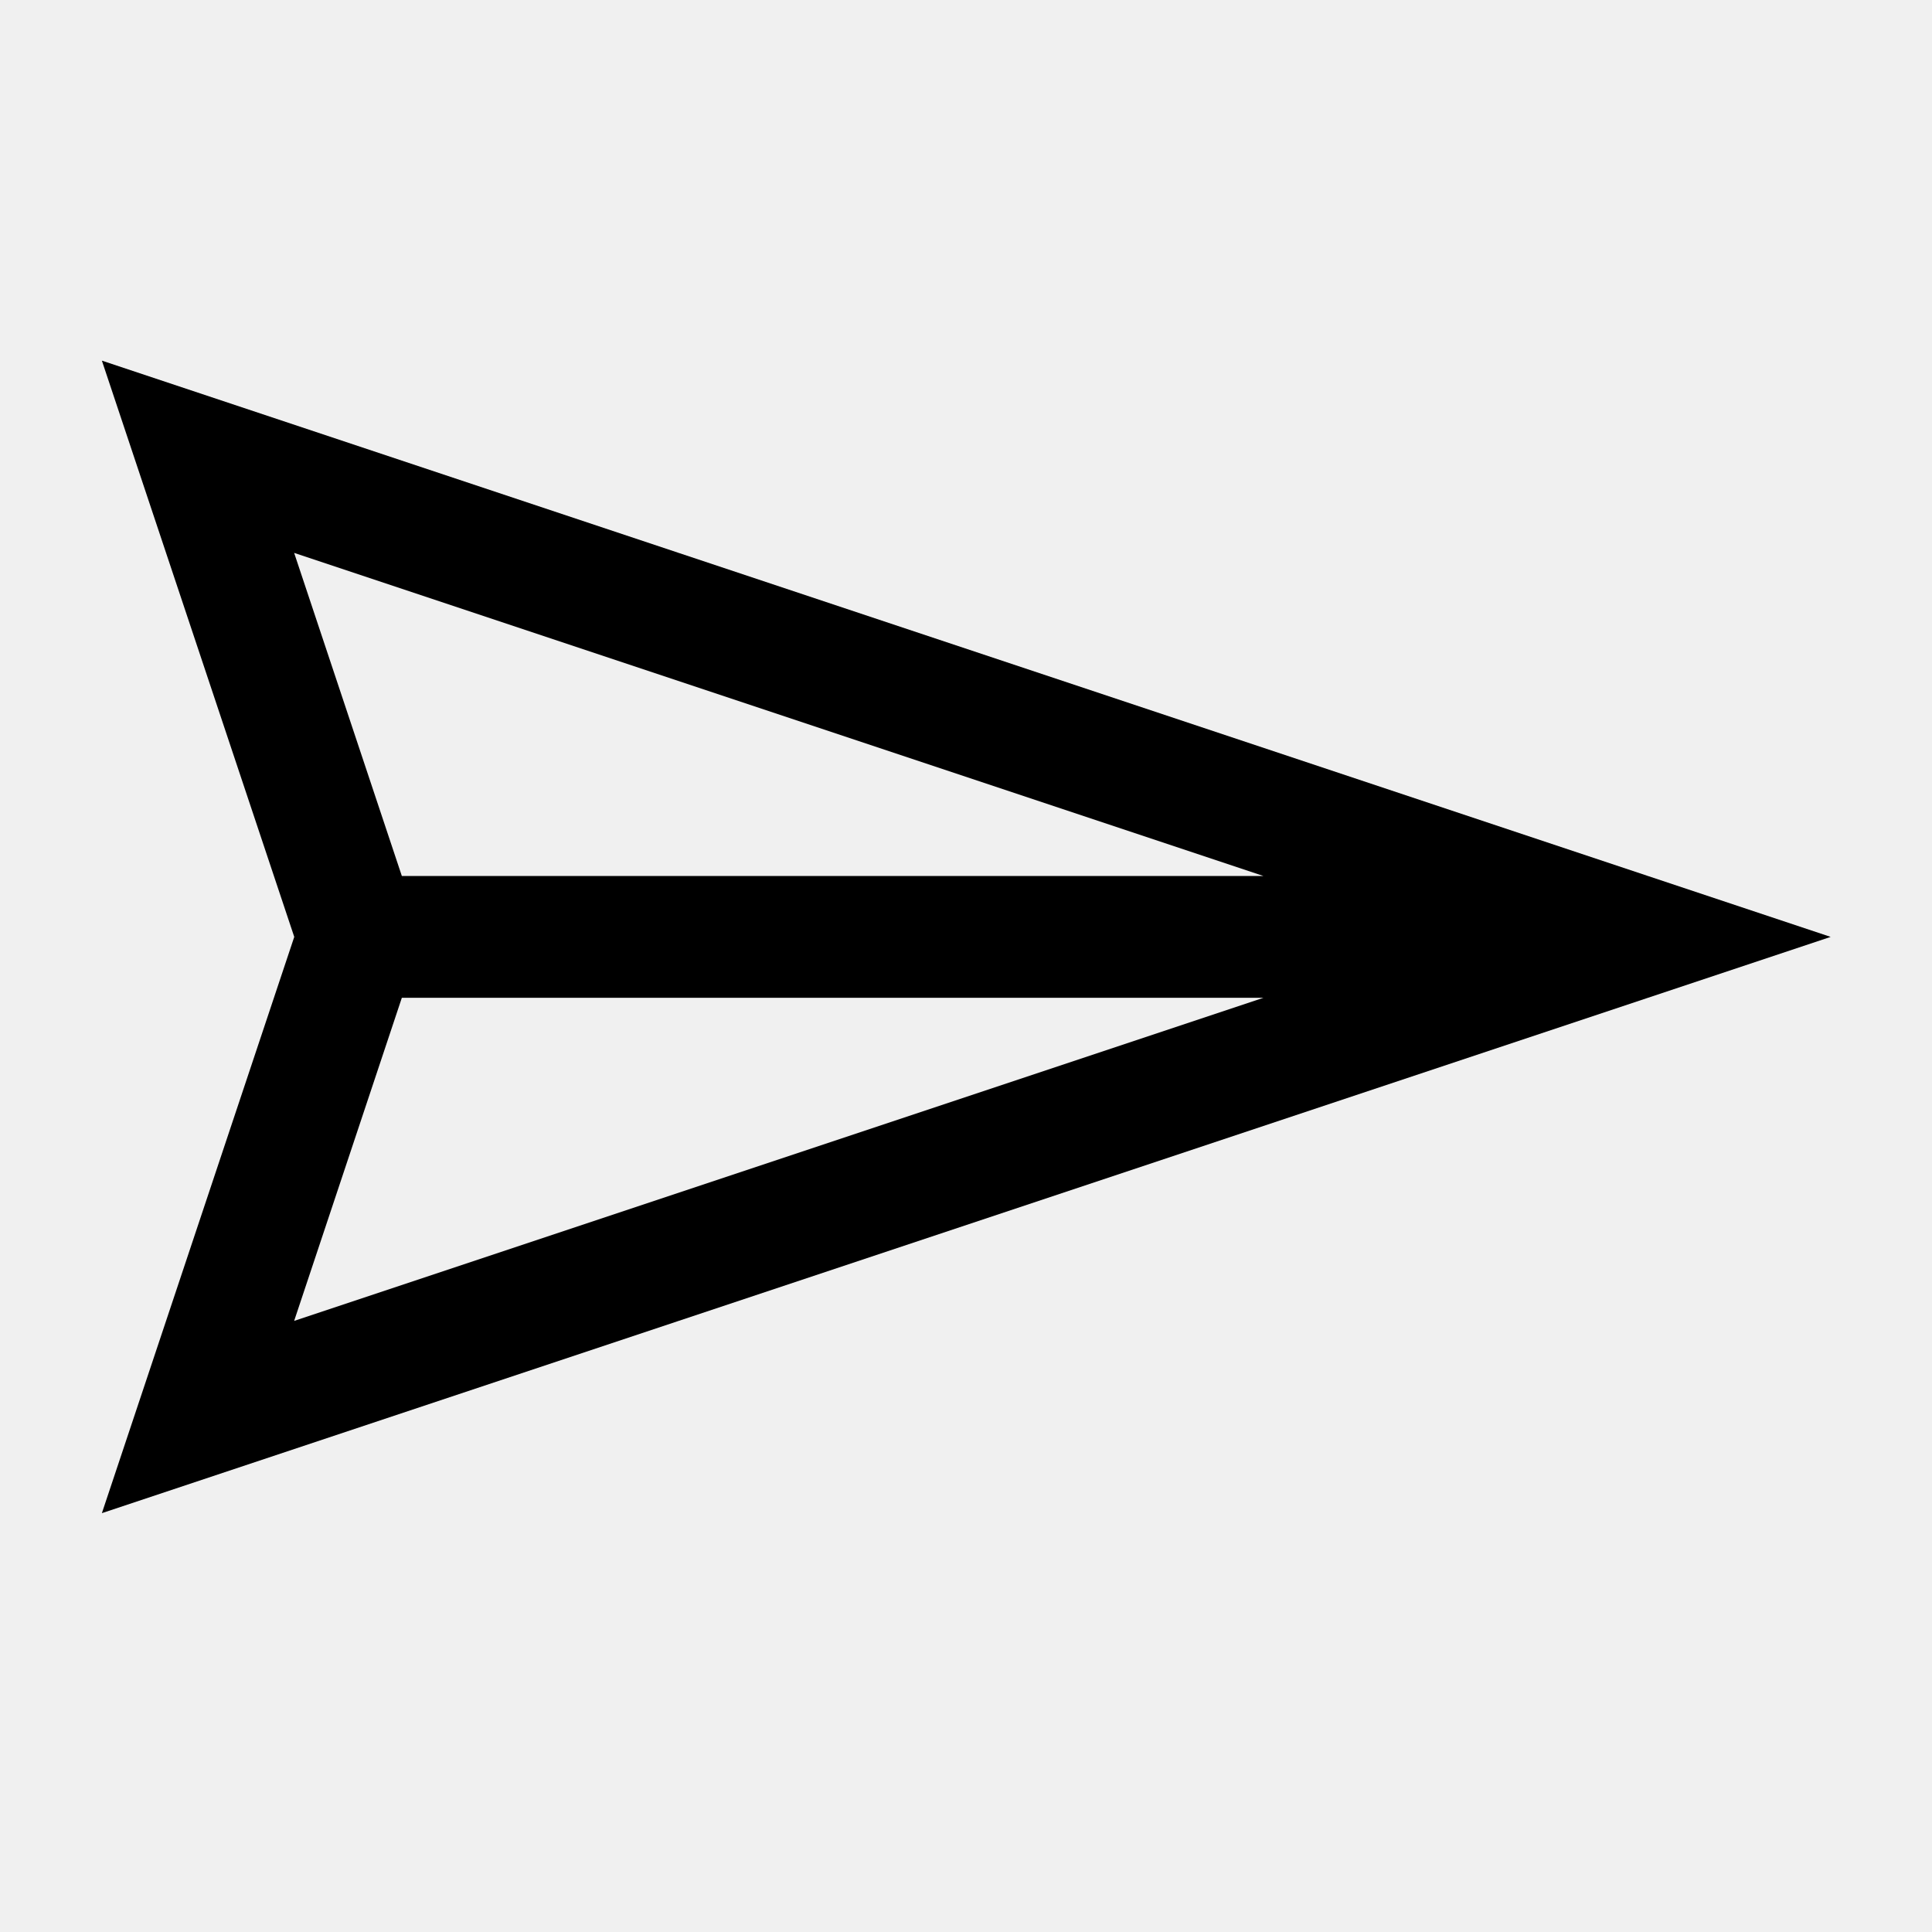
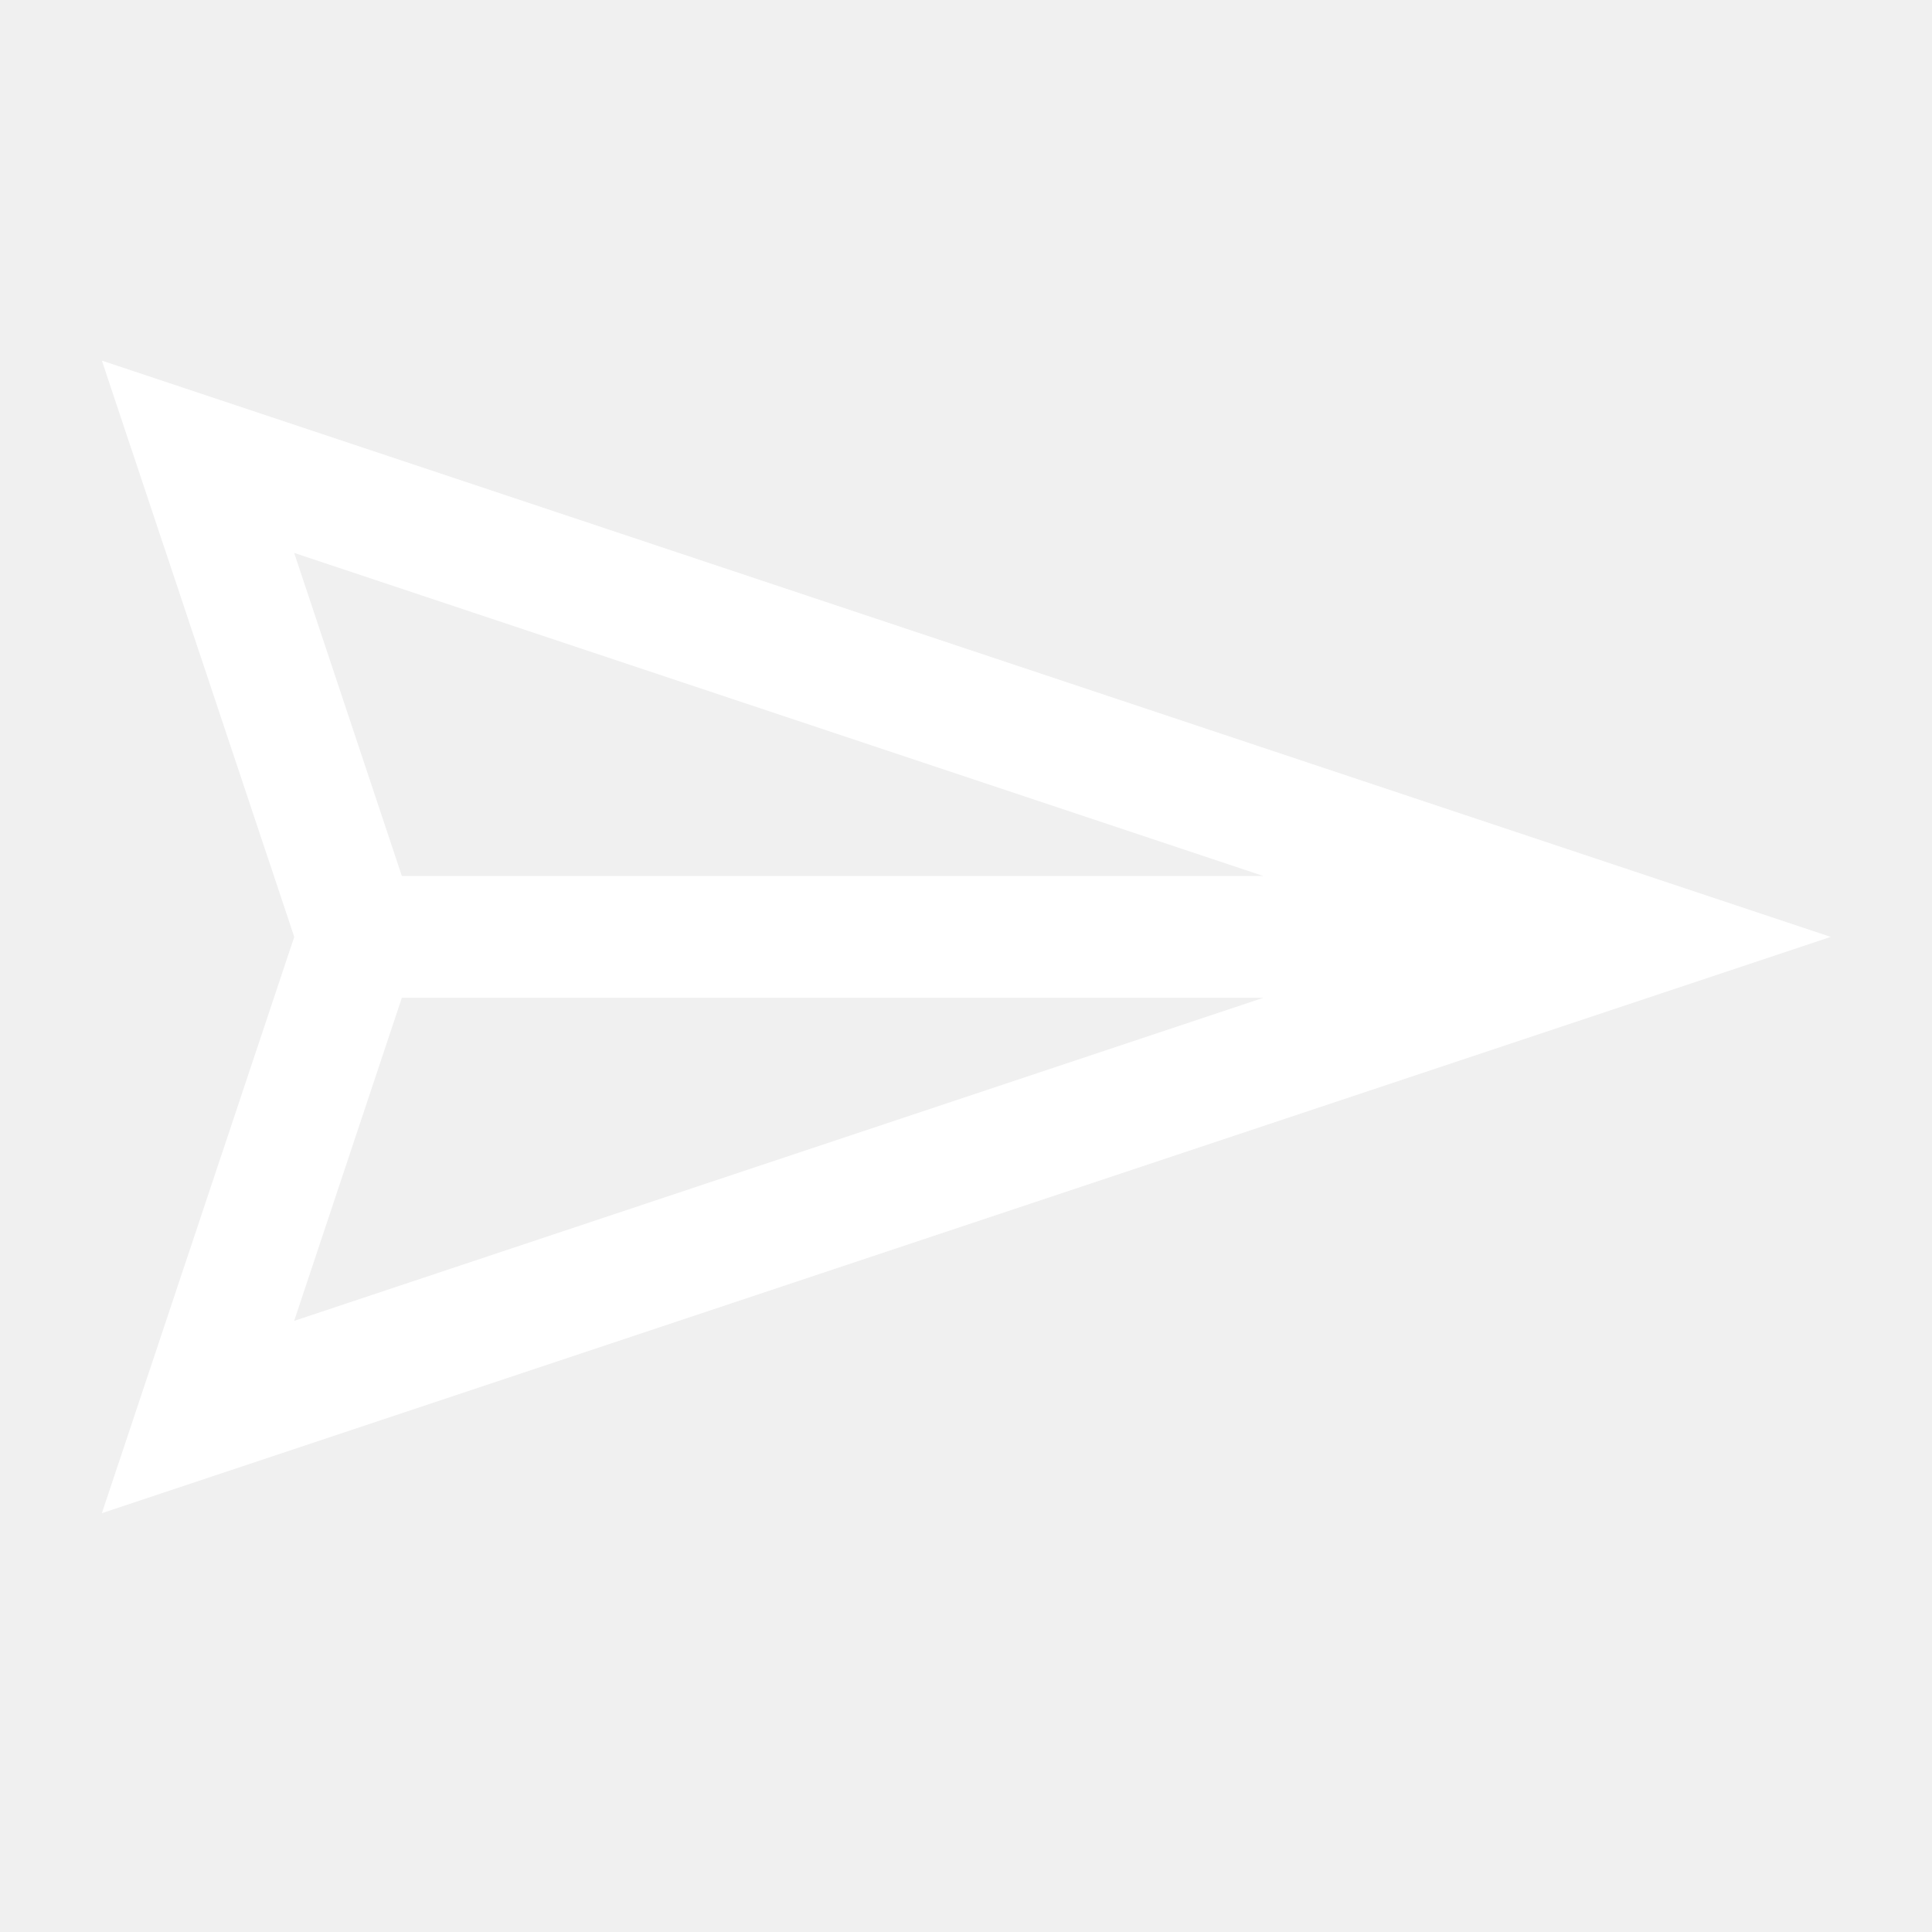
- <svg xmlns="http://www.w3.org/2000/svg" viewBox="0 0 512 512">
+ <svg xmlns="http://www.w3.org/2000/svg" viewBox="0 0 512 512" fill="#fff">
  <path d="M77.98 248.287L27 95.575l458.14 152.712L27 401zm-.03-101.765l28.542 85.627h228.34zm28.542 117.903L77.95 350.053l256.88-85.628H106.493z" />
</svg>
